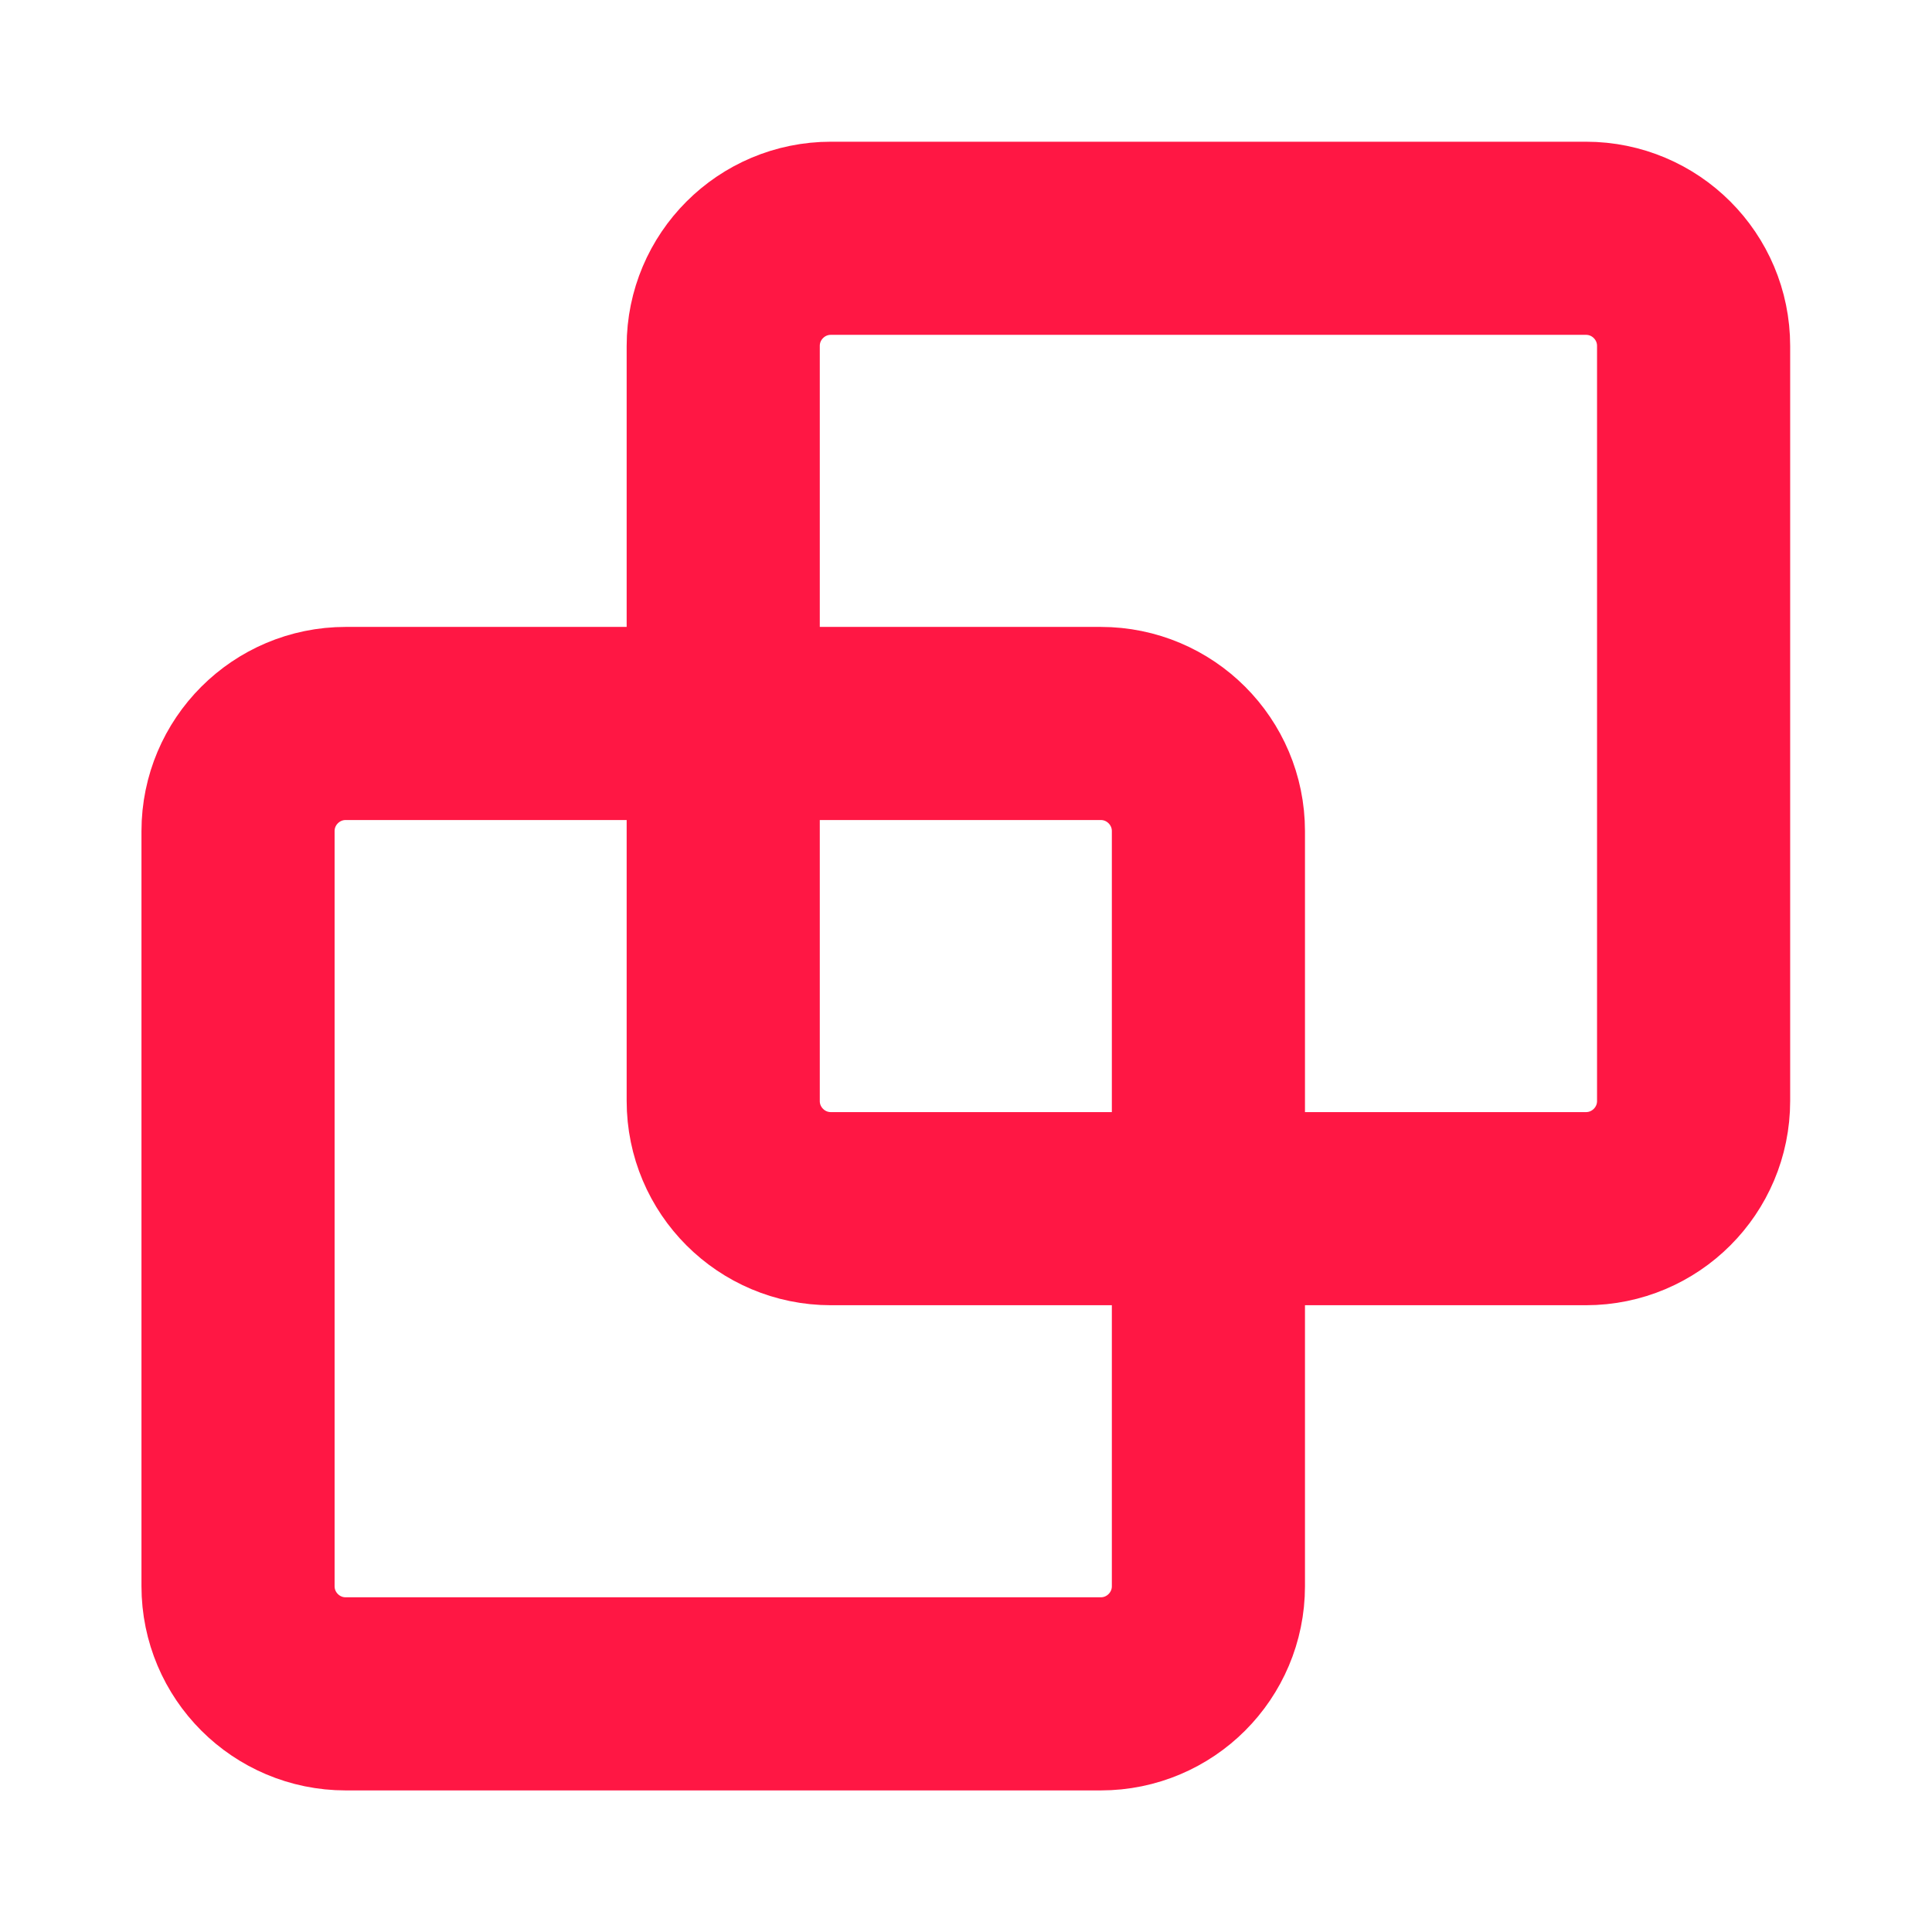
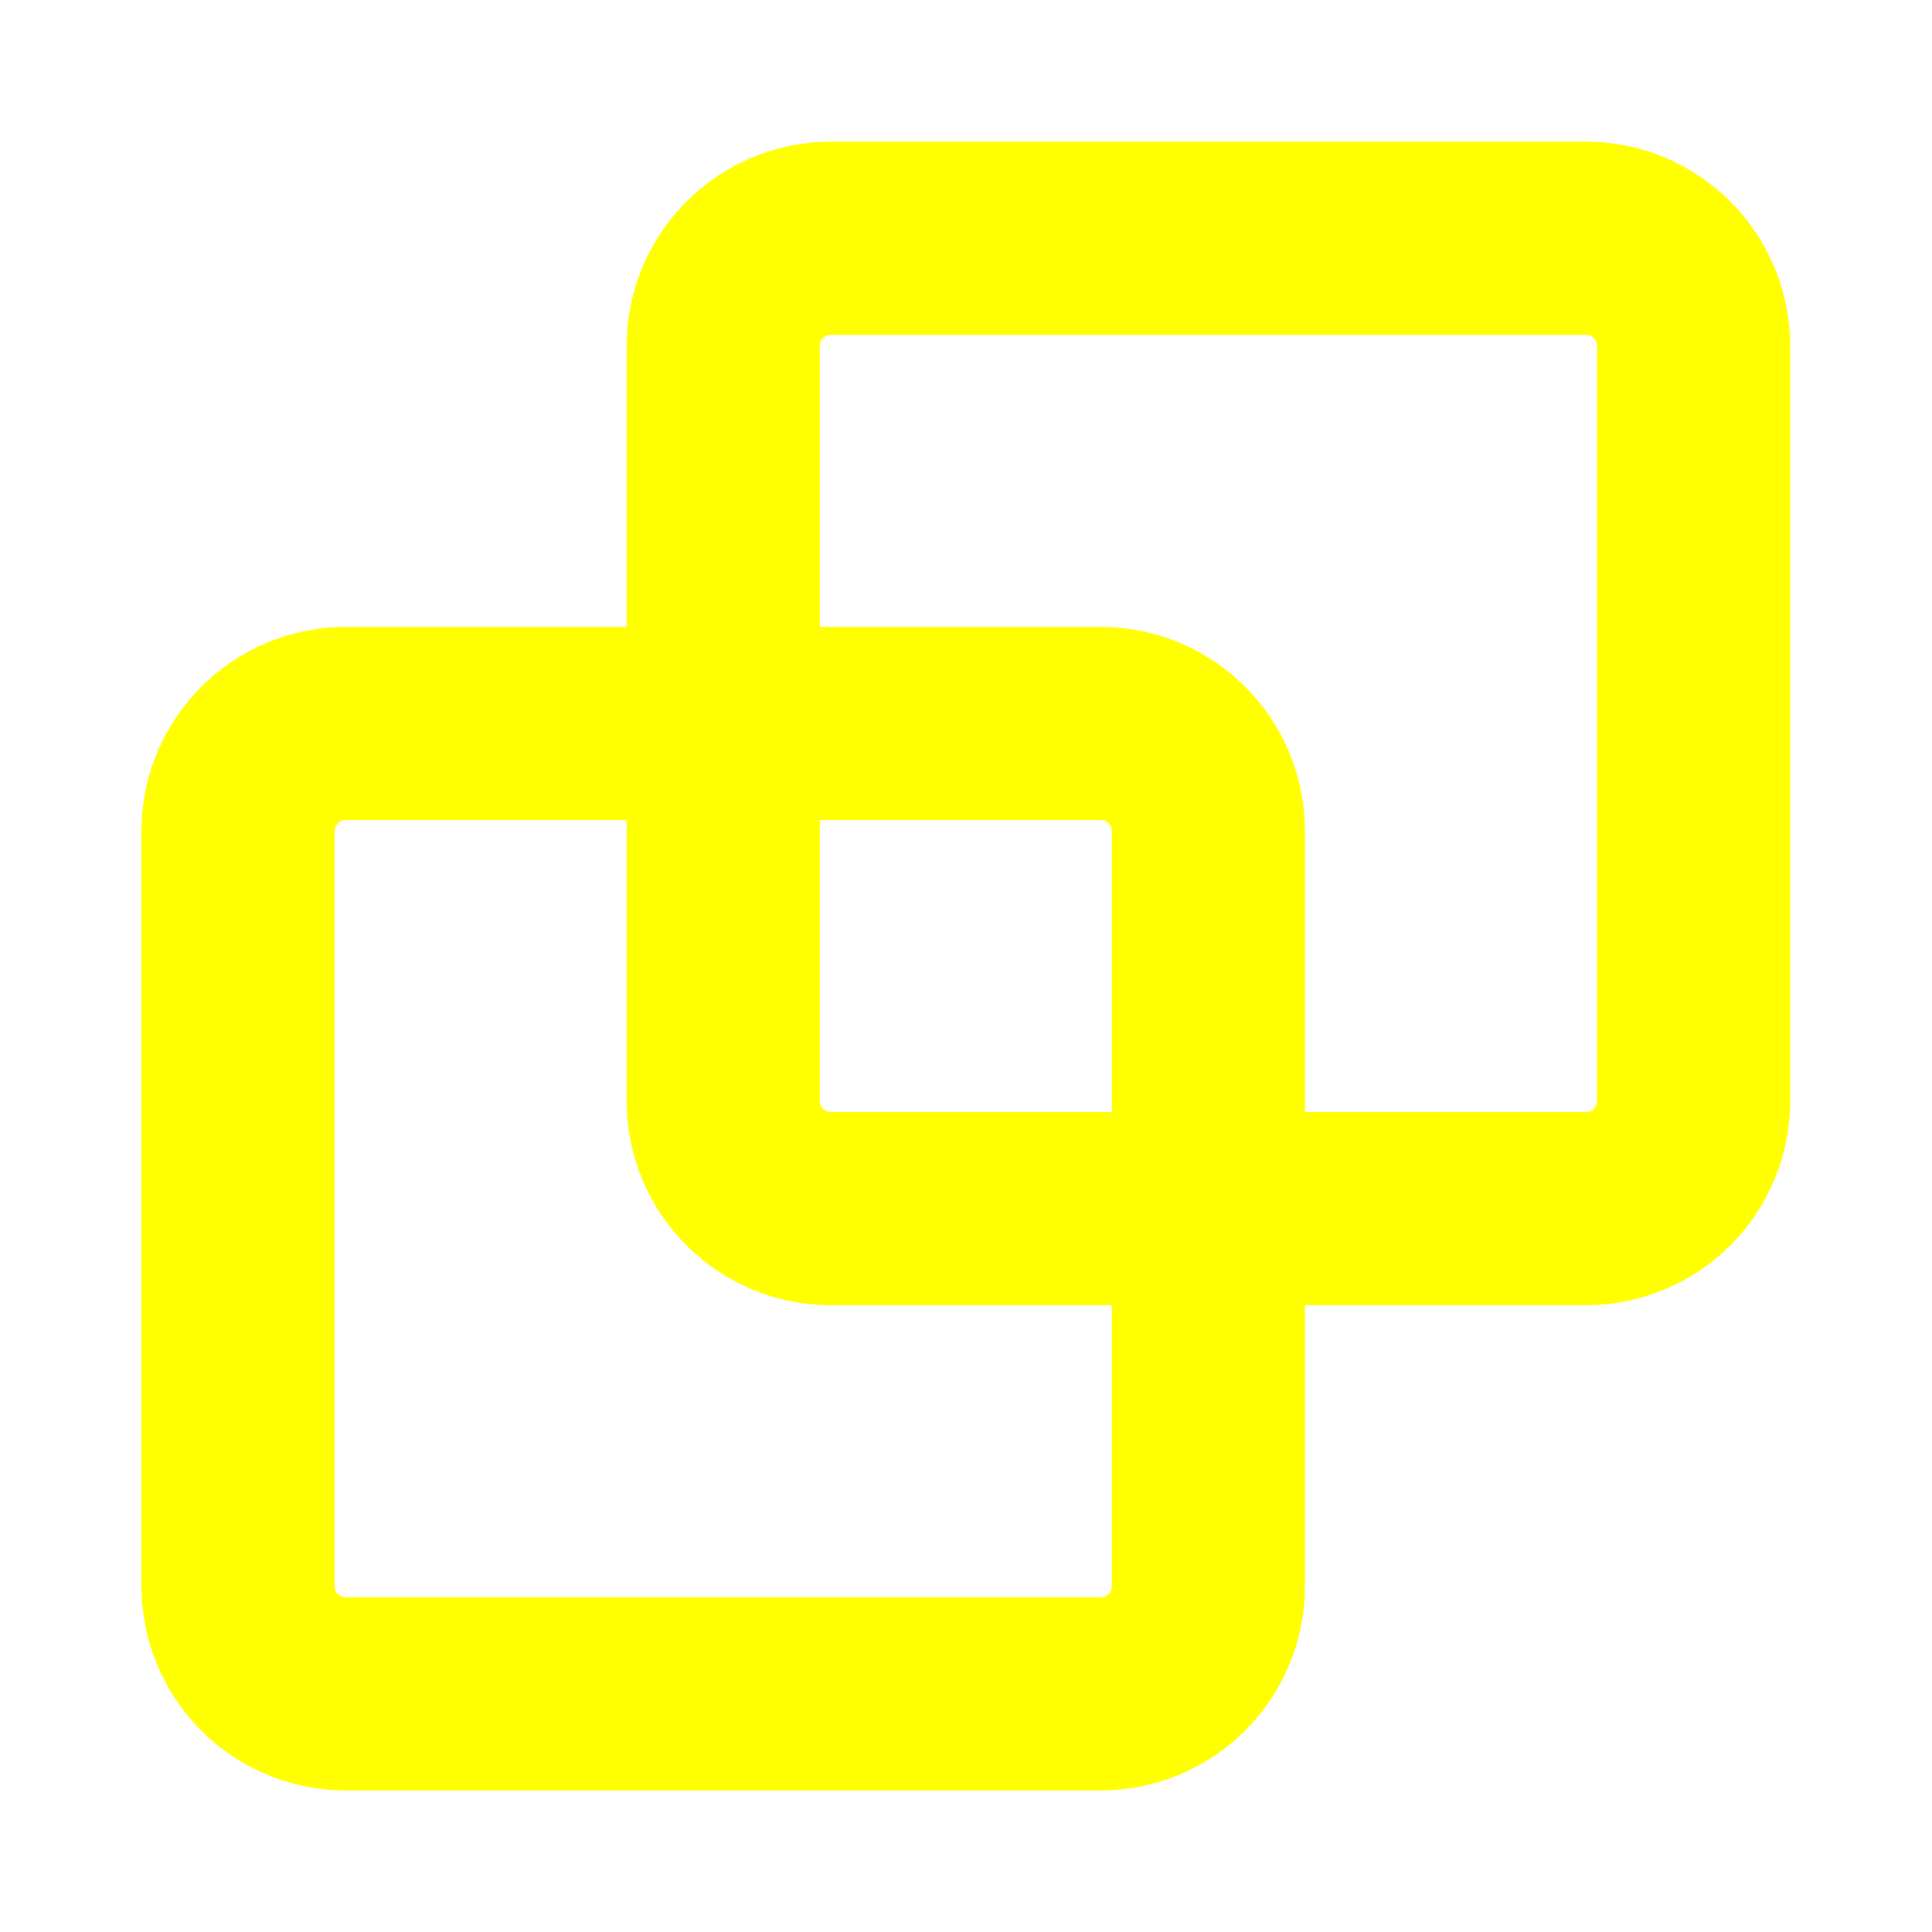
<svg xmlns="http://www.w3.org/2000/svg" width="20" height="20" viewBox="0 0 5.292 5.292" version="1.1" id="svg8">
  <defs id="defs2" />
  <g id="layer1" transform="translate(0,-291.7083)">
    <g id="g847" transform="matrix(0.05207439,0,0,0.05207453,-0.9012516,282.412)">
      <g id="g851">
        <g id="g1059" transform="matrix(1.998622,0,0,1.998619,17.32448,-313.5231)">
          <path style="opacity:1;fill:none;fill-opacity:0.494;stroke:#ffffff00;stroke-width:0.07;stroke-linecap:round;stroke-linejoin:round;stroke-miterlimit:4;stroke-dasharray:none;stroke-dashoffset:0;stroke-opacity:1;paint-order:stroke fill markers" d="M 25.4,271.6 -8.0000008e-7,246.2 H 50.8 Z" id="path883" />
          <path id="path880" d="m 25.4,271.6 25.4,25.4 H 0 Z" style="opacity:1;fill:none;fill-opacity:0.494;stroke:#ffffff00;stroke-width:0.07;stroke-linecap:round;stroke-linejoin:round;stroke-miterlimit:4;stroke-dasharray:none;stroke-dashoffset:0;stroke-opacity:1;paint-order:stroke fill markers" />
          <rect ry="5.053" y="253.849" x="7.649" height="35.529" width="35.529" id="rect870" style="opacity:1;fill:none;fill-opacity:0.494;stroke:#ffffff00;stroke-width:0.062;stroke-linecap:round;stroke-linejoin:round;stroke-miterlimit:4;stroke-dasharray:none;stroke-dashoffset:0;stroke-opacity:1;paint-order:stroke fill markers" />
          <circle r="25.397" cy="271.6" cx="25.4" id="path872" style="opacity:1;fill:none;fill-opacity:0.494;stroke:#ffffff00;stroke-width:0.076;stroke-linecap:round;stroke-linejoin:round;stroke-miterlimit:4;stroke-dasharray:none;stroke-dashoffset:0;stroke-opacity:1;paint-order:stroke fill markers" />
          <circle transform="rotate(-45)" cx="-174.09" cy="210.011" r="12.656" id="path876" style="opacity:1;fill:none;fill-opacity:0.494;stroke:#ffffff00;stroke-width:0.074;stroke-linecap:round;stroke-linejoin:round;stroke-miterlimit:4;stroke-dasharray:none;stroke-dashoffset:0;stroke-opacity:1;paint-order:stroke fill markers" />
          <path id="path904" d="m 25.4,271.6 -25.4,25.4 v -50.8 z" style="opacity:1;fill:none;fill-opacity:0.494;stroke:#ffffff00;stroke-width:0.07;stroke-linecap:round;stroke-linejoin:round;stroke-miterlimit:4;stroke-dasharray:none;stroke-dashoffset:0;stroke-opacity:1;paint-order:stroke fill markers" />
          <path style="opacity:1;fill:none;fill-opacity:0.494;stroke:#ffffff00;stroke-width:0.07;stroke-linecap:round;stroke-linejoin:round;stroke-miterlimit:4;stroke-dasharray:none;stroke-dashoffset:0;stroke-opacity:1;paint-order:stroke fill markers" d="m 25.4,271.6 25.4,-25.4 v 50.8 z" id="path906" />
          <rect ry="5.051" y="256.393" x="2.566" height="30.44" width="45.694" id="rect837" style="opacity:1;fill:none;fill-opacity:0.494;stroke:#ffffff00;stroke-width:0.066;stroke-linecap:round;stroke-linejoin:round;stroke-miterlimit:4;stroke-dasharray:none;stroke-dashoffset:0;stroke-opacity:1;paint-order:stroke fill markers" />
          <rect style="opacity:1;fill:none;fill-opacity:0.494;stroke:#ffffff00;stroke-width:0.066;stroke-linecap:round;stroke-linejoin:round;stroke-miterlimit:4;stroke-dasharray:none;stroke-dashoffset:0;stroke-opacity:1;paint-order:stroke fill markers" id="rect831" width="45.694" height="30.441" x="248.766" y="-40.633" ry="5.051" transform="rotate(90)" />
        </g>
      </g>
    </g>
    <path style="opacity:1;fill:#ffc107;fill-opacity:1;stroke:none;stroke-width:0.386;stroke-miterlimit:4;stroke-dasharray:none;stroke-opacity:1" d="m 50.206,401.677 c 110.217,0.713 55.109,0.356 0,0 z" id="rect997" />
-     <rect style="opacity:1;fill:none;fill-opacity:1;stroke:#ff1744;stroke-width:0.529;stroke-linecap:round;stroke-linejoin:round;stroke-miterlimit:4;stroke-dasharray:none;stroke-dashoffset:0;stroke-opacity:1;paint-order:stroke fill markers" id="rect829" width="2.658" height="2.658" x="0.652" y="293.69" ry="0.295" />
-     <rect ry="0.295" y="292.361" x="1.981" height="2.658" width="2.658" id="rect839" style="opacity:1;fill:none;fill-opacity:1;stroke:#ff1744;stroke-width:0.529;stroke-linecap:round;stroke-linejoin:round;stroke-miterlimit:4;stroke-dasharray:none;stroke-dashoffset:0;stroke-opacity:1;paint-order:stroke fill markers" />
+     <rect style="opacity:1;fill:none;fill-opacity:1;stroke:#ffff00;stroke-width:0.529;stroke-linecap:round;stroke-linejoin:round;stroke-miterlimit:4;stroke-dasharray:none;stroke-dashoffset:0;stroke-opacity:1;paint-order:stroke fill markers" id="rect829" width="2.658" height="2.658" x="0.652" y="293.69" ry="0.295" />
+     <rect ry="0.295" y="292.361" x="1.981" height="2.658" width="2.658" id="rect839" style="opacity:1;fill:none;fill-opacity:1;stroke:#ffff00;stroke-width:0.529;stroke-linecap:round;stroke-linejoin:round;stroke-miterlimit:4;stroke-dasharray:none;stroke-dashoffset:0;stroke-opacity:1;paint-order:stroke fill markers" />
  </g>
</svg>
